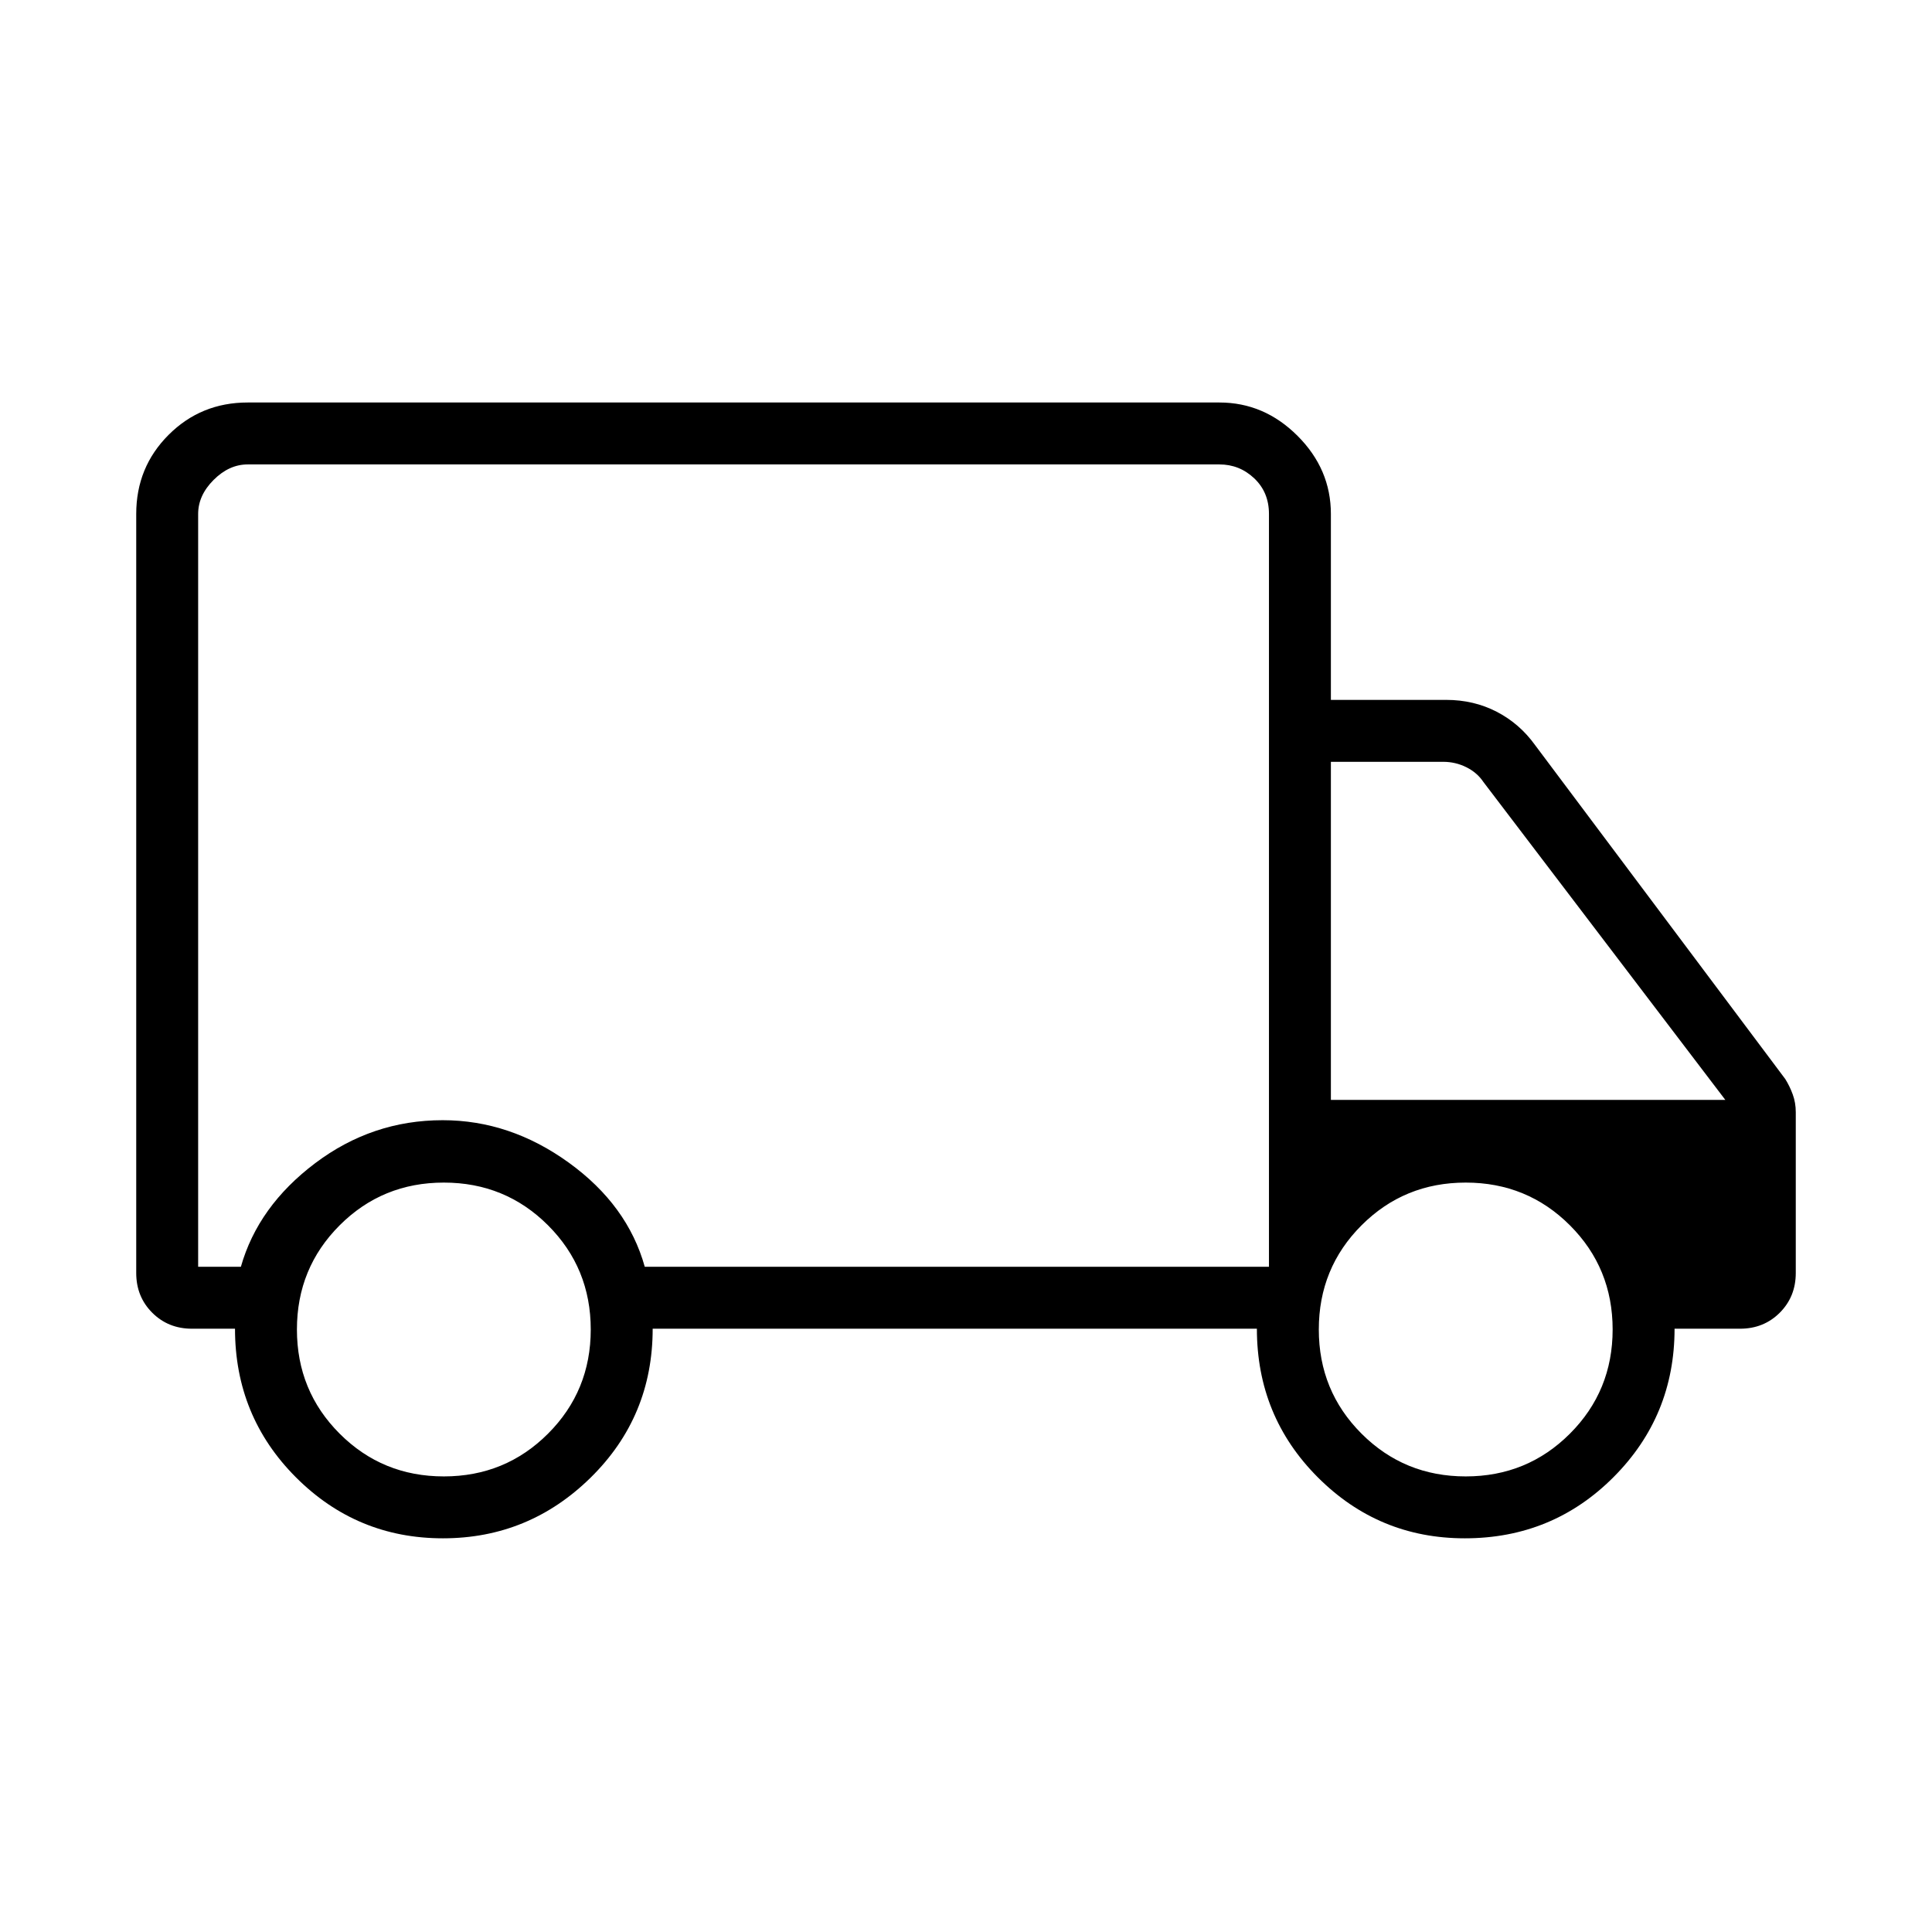
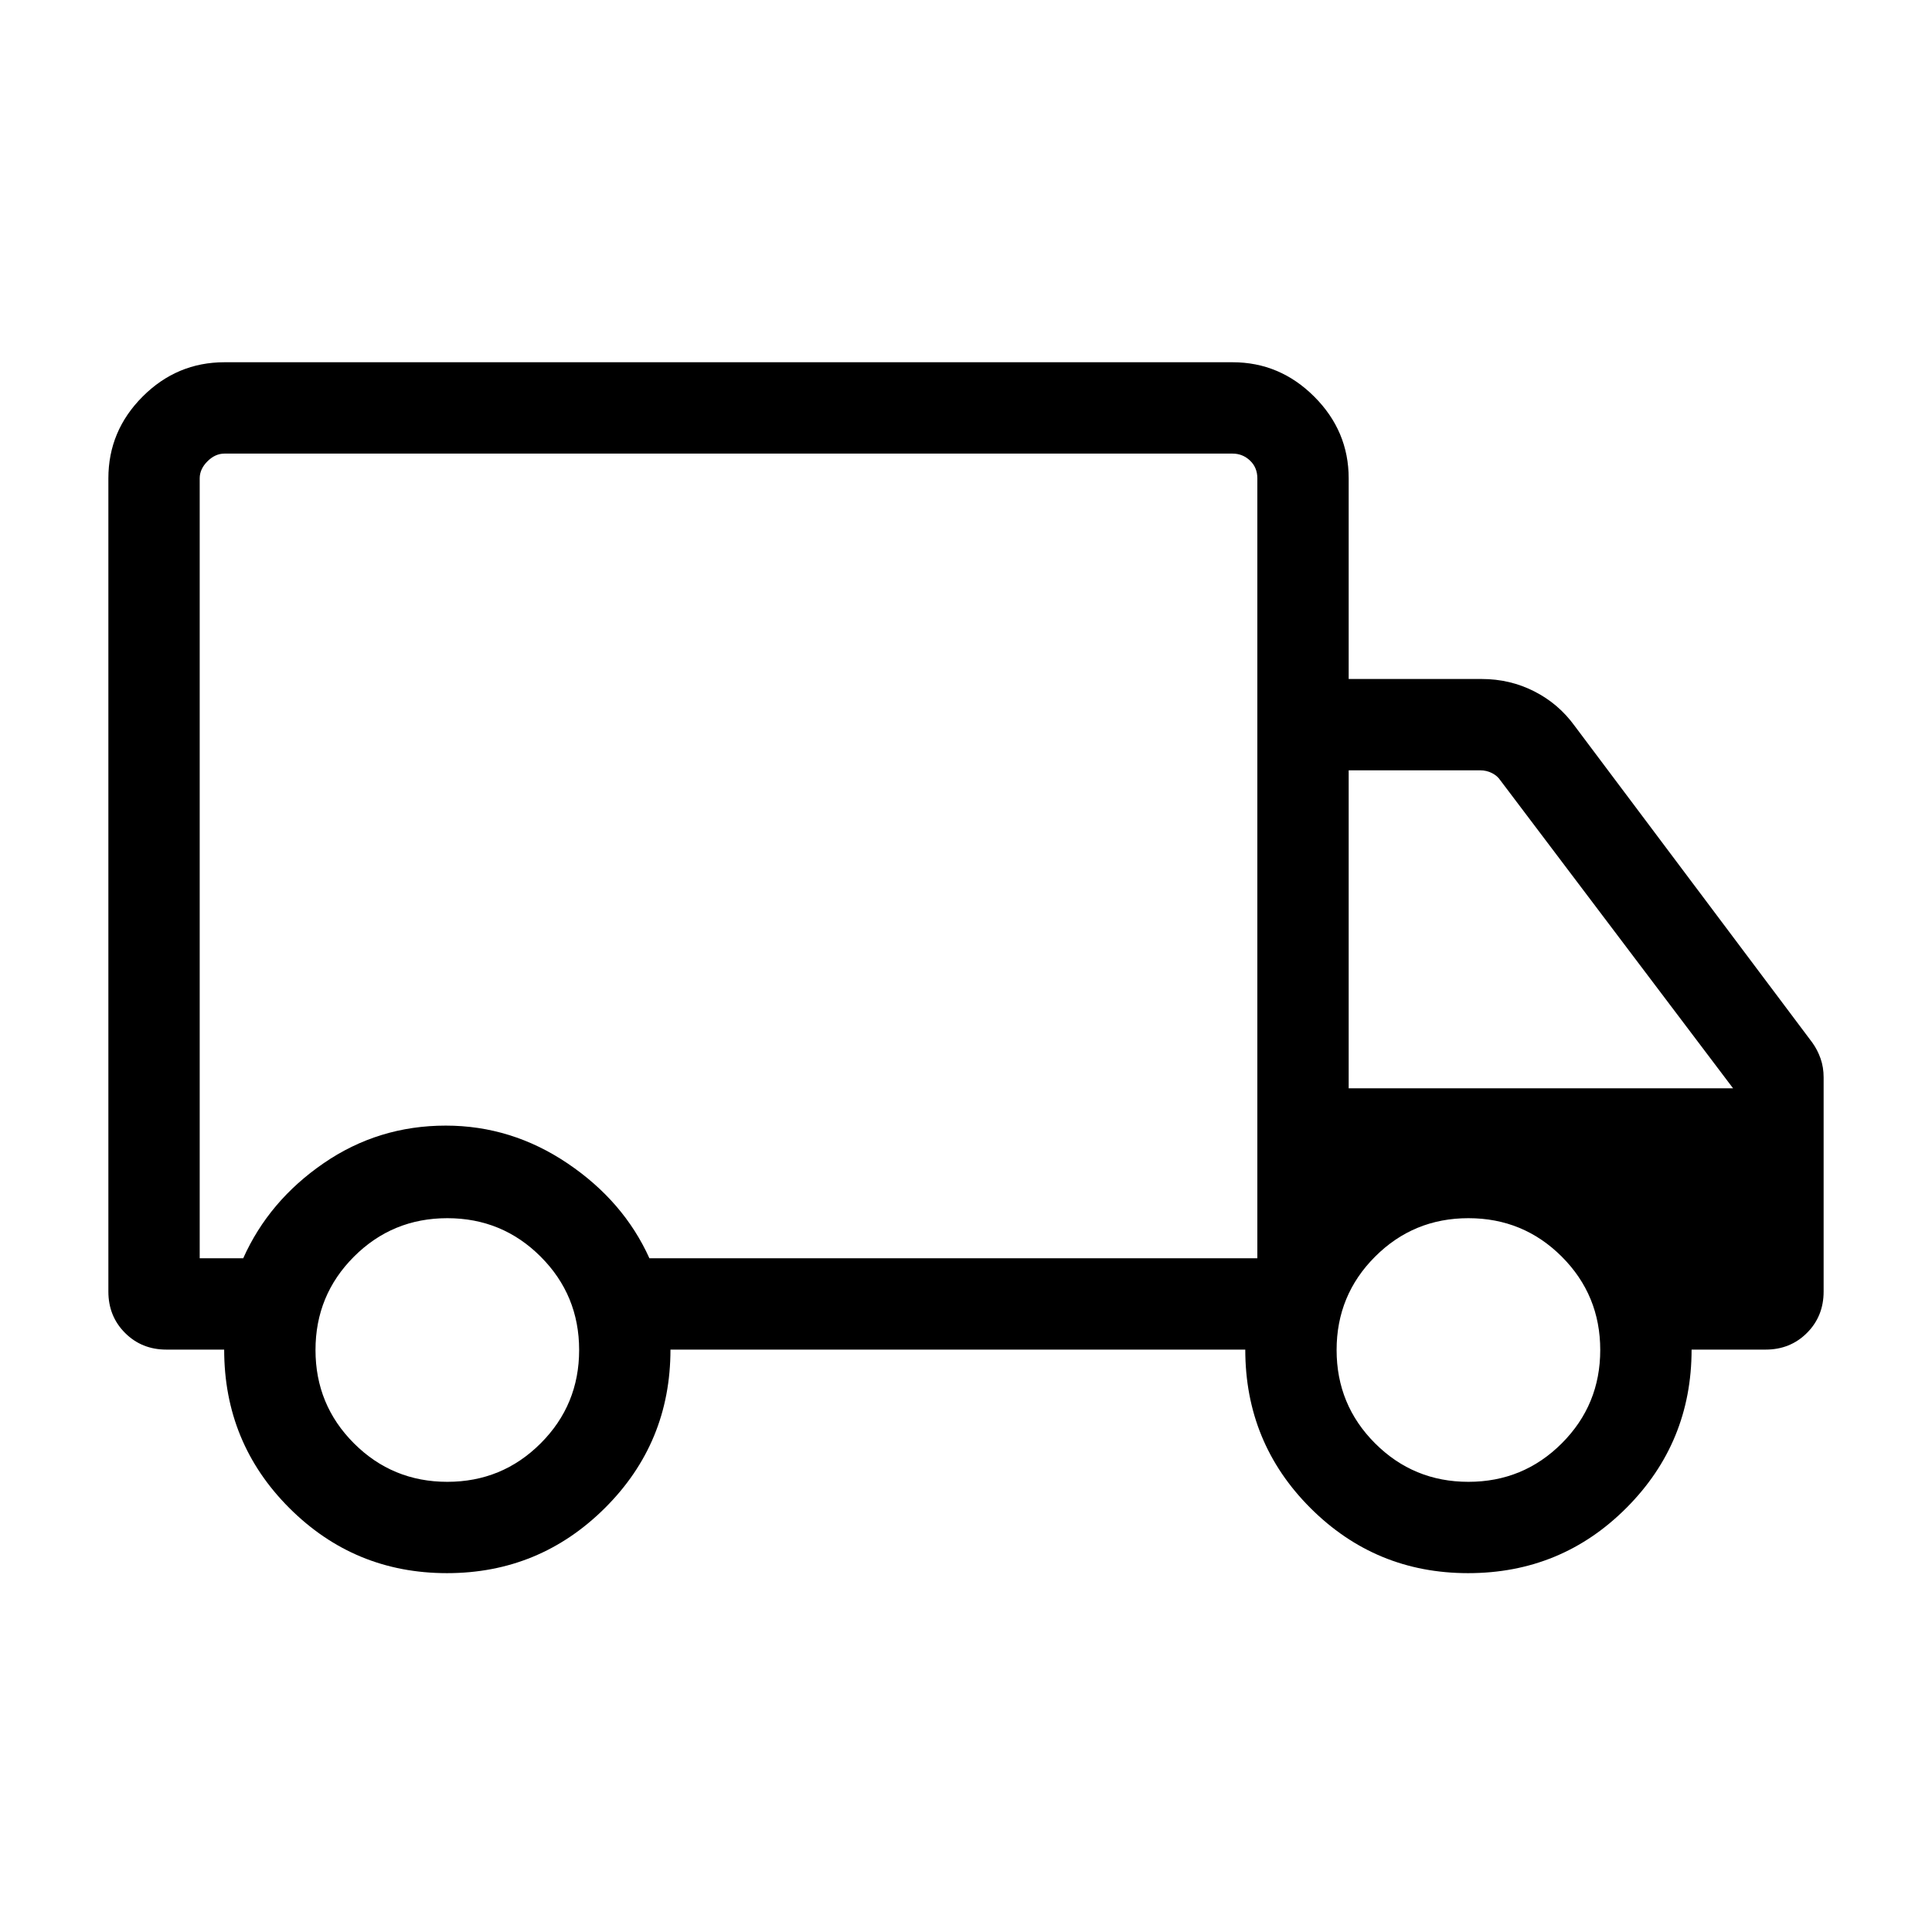
<svg xmlns="http://www.w3.org/2000/svg" width="24" height="24" viewBox="0 -960 960 960" fill="#000000">
-   <path d="M147.04-225.93q-30.27-30.31-30.27-73.84H95.38q-11.78 0-19.74-7.95-7.95-7.95-7.95-19.74v-377.16q0-23.23 16.08-39.3Q99.85-760 123.08-760h482.84q22.25 0 38.82 16.57 16.57 16.56 16.57 38.81v92.39h57.31q13.67 0 25.07 5.89 11.41 5.9 19.08 16.57l124.31 165.92q2.23 3.56 3.73 7.68 1.5 4.11 1.5 8.79v79.92q0 11.79-7.95 19.74-7.96 7.95-19.74 7.95h-32.54q0 43.36-30.34 73.76-30.33 30.39-73.88 30.39-42.78 0-73.05-30.31-30.27-30.31-30.27-73.84H324.31q0 43.62-30.72 73.89-30.72 30.26-73.5 30.26t-73.05-30.31Zm125.27-21.69q21.23-21.23 21.23-51.76 0-30.54-21.23-51.77-21.23-21.23-51.77-21.23-30.54 0-51.77 21.23-21.23 21.23-21.23 51.77 0 30.53 21.23 51.76 21.23 21.24 51.77 21.24 30.54 0 51.77-21.24ZM98.46-330.54h21.23q8.54-30.08 36.89-51.46 28.35-21.38 63.38-21.38 33.5 0 62.69 21.11 29.2 21.12 37.73 51.73h310.16v-374.08q0-10.76-7.31-17.69-7.31-6.92-17.31-6.92H123.08q-9.23 0-16.93 7.69-7.69 7.69-7.69 16.92v374.08Zm681.62 82.92q21.23-21.23 21.23-51.76 0-30.54-21.23-51.77-21.23-21.23-51.77-21.23-30.54 0-51.77 21.23-21.23 21.23-21.23 51.77 0 30.53 21.23 51.76 21.23 21.24 51.77 21.24 30.54 0 51.77-21.24ZM661.31-413.46h196l-120.23-158q-3.08-4.62-8.46-7.31-5.39-2.69-11.54-2.69h-55.77v168ZM364.62-530Z" />
+   <path d="M143.77-210.67q-32.38-32.37-32.38-78.72h-28.7q-12.27 0-20.55-8.28-8.29-8.29-8.29-20.56v-404.08q0-23.61 17.04-40.65Q87.92-780 111.54-780h500.92q23.5 0 40.6 17.1 17.09 17.09 17.09 40.59v99.7h66.16q13.96 0 26.03 6.13 12.08 6.13 20.04 17.1l118.16 157.46q2.61 3.65 4.11 7.96 1.5 4.31 1.5 9.27v106.46q0 12.27-8.29 20.56-8.28 8.28-20.55 8.28h-36.77q0 46.18-32.36 78.63-32.36 32.45-78.69 32.45-45.95 0-78.34-32.36-32.38-32.37-32.38-78.72H333.15q0 46.31-32.55 78.7-32.55 32.38-78.5 32.38t-78.33-32.36Zm124.88-32.14q19.12-19.11 19.12-46.38 0-27.27-19.12-46.39-19.11-19.11-46.38-19.11-27.27 0-46.39 19.11-19.11 19.12-19.11 46.39t19.11 46.38q19.12 19.12 46.39 19.12t46.38-19.12ZM99.23-334.77h21.62q12.76-28.54 39.96-47.23 27.19-18.69 60.69-18.69 32.73 0 60.58 18.81 27.84 18.8 40.61 47.11h302.08v-387.54q0-5.38-3.65-8.84-3.66-3.46-8.66-3.46H111.54q-4.62 0-8.46 3.84-3.85 3.85-3.85 8.46v387.54Zm676.81 91.96q19.11-19.11 19.11-46.38 0-27.27-19.11-46.39-19.12-19.11-46.39-19.11t-46.38 19.11q-19.12 19.12-19.12 46.39t19.12 46.38q19.11 19.12 46.38 19.12 27.27 0 46.39-19.12ZM670.15-419.23h191l-115.61-153q-1.54-2.31-4.23-3.65-2.7-1.35-5.77-1.35h-65.39v158ZM362.31-535Z" />
</svg>
